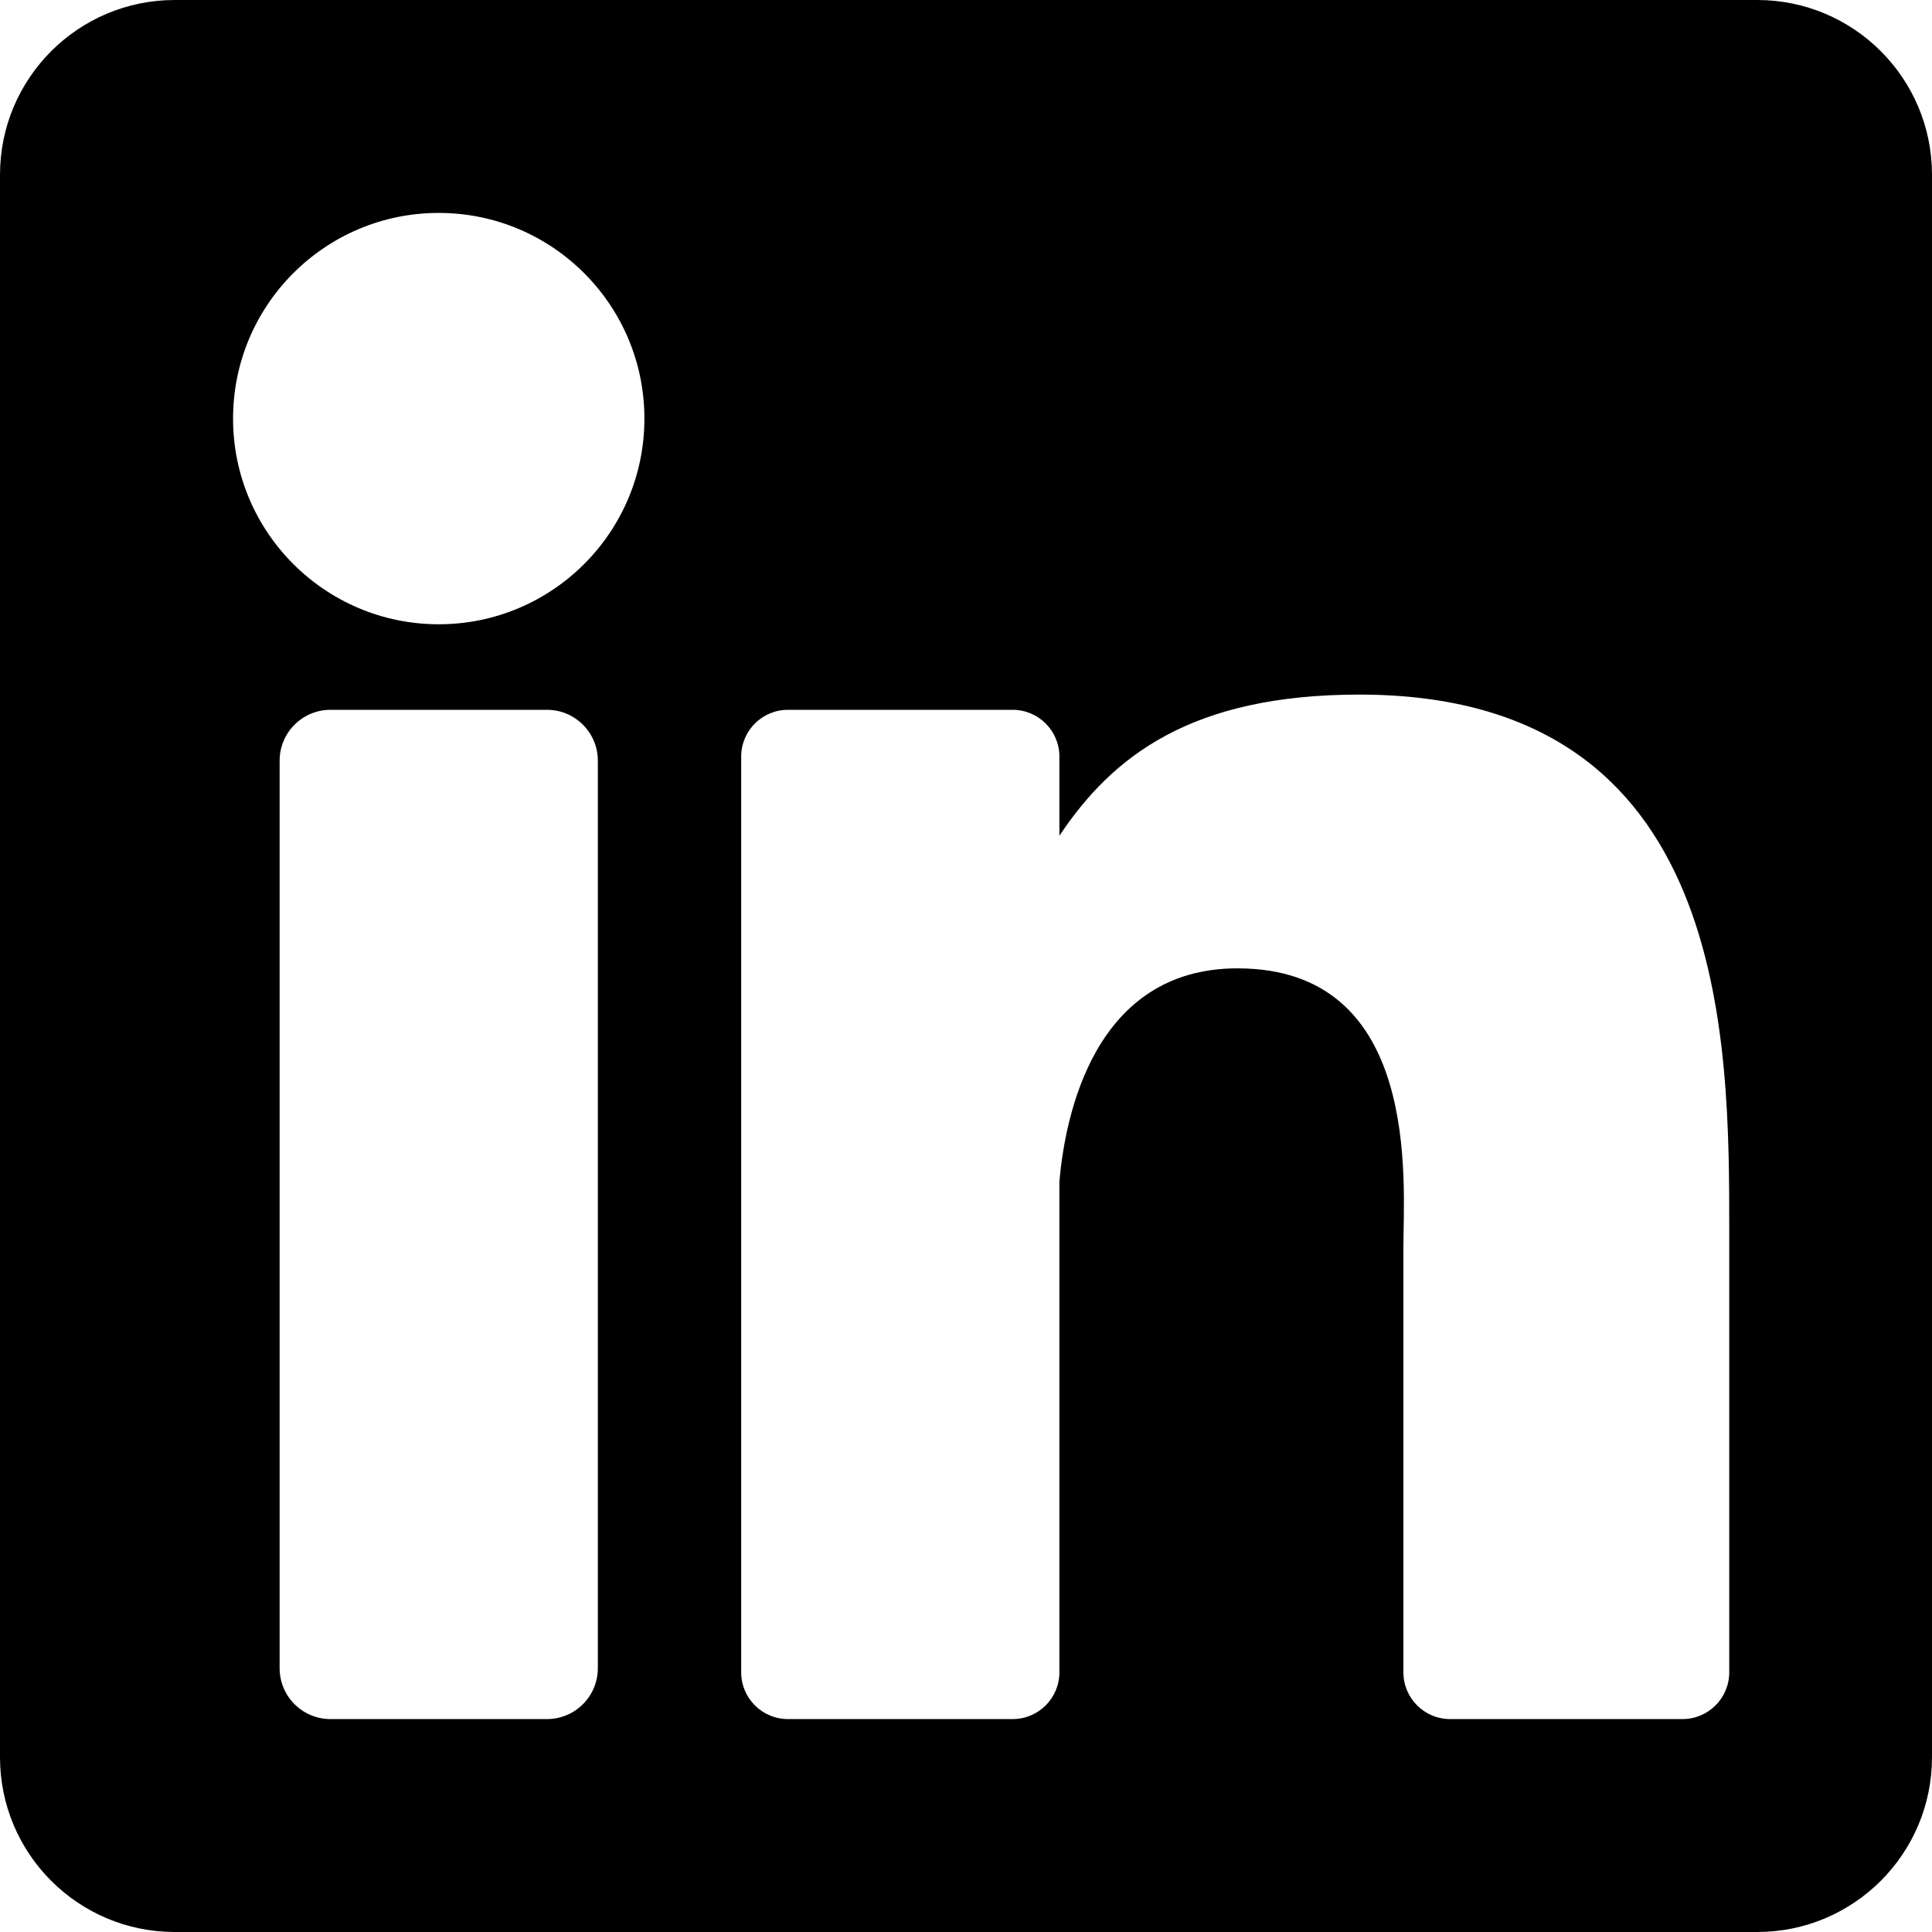
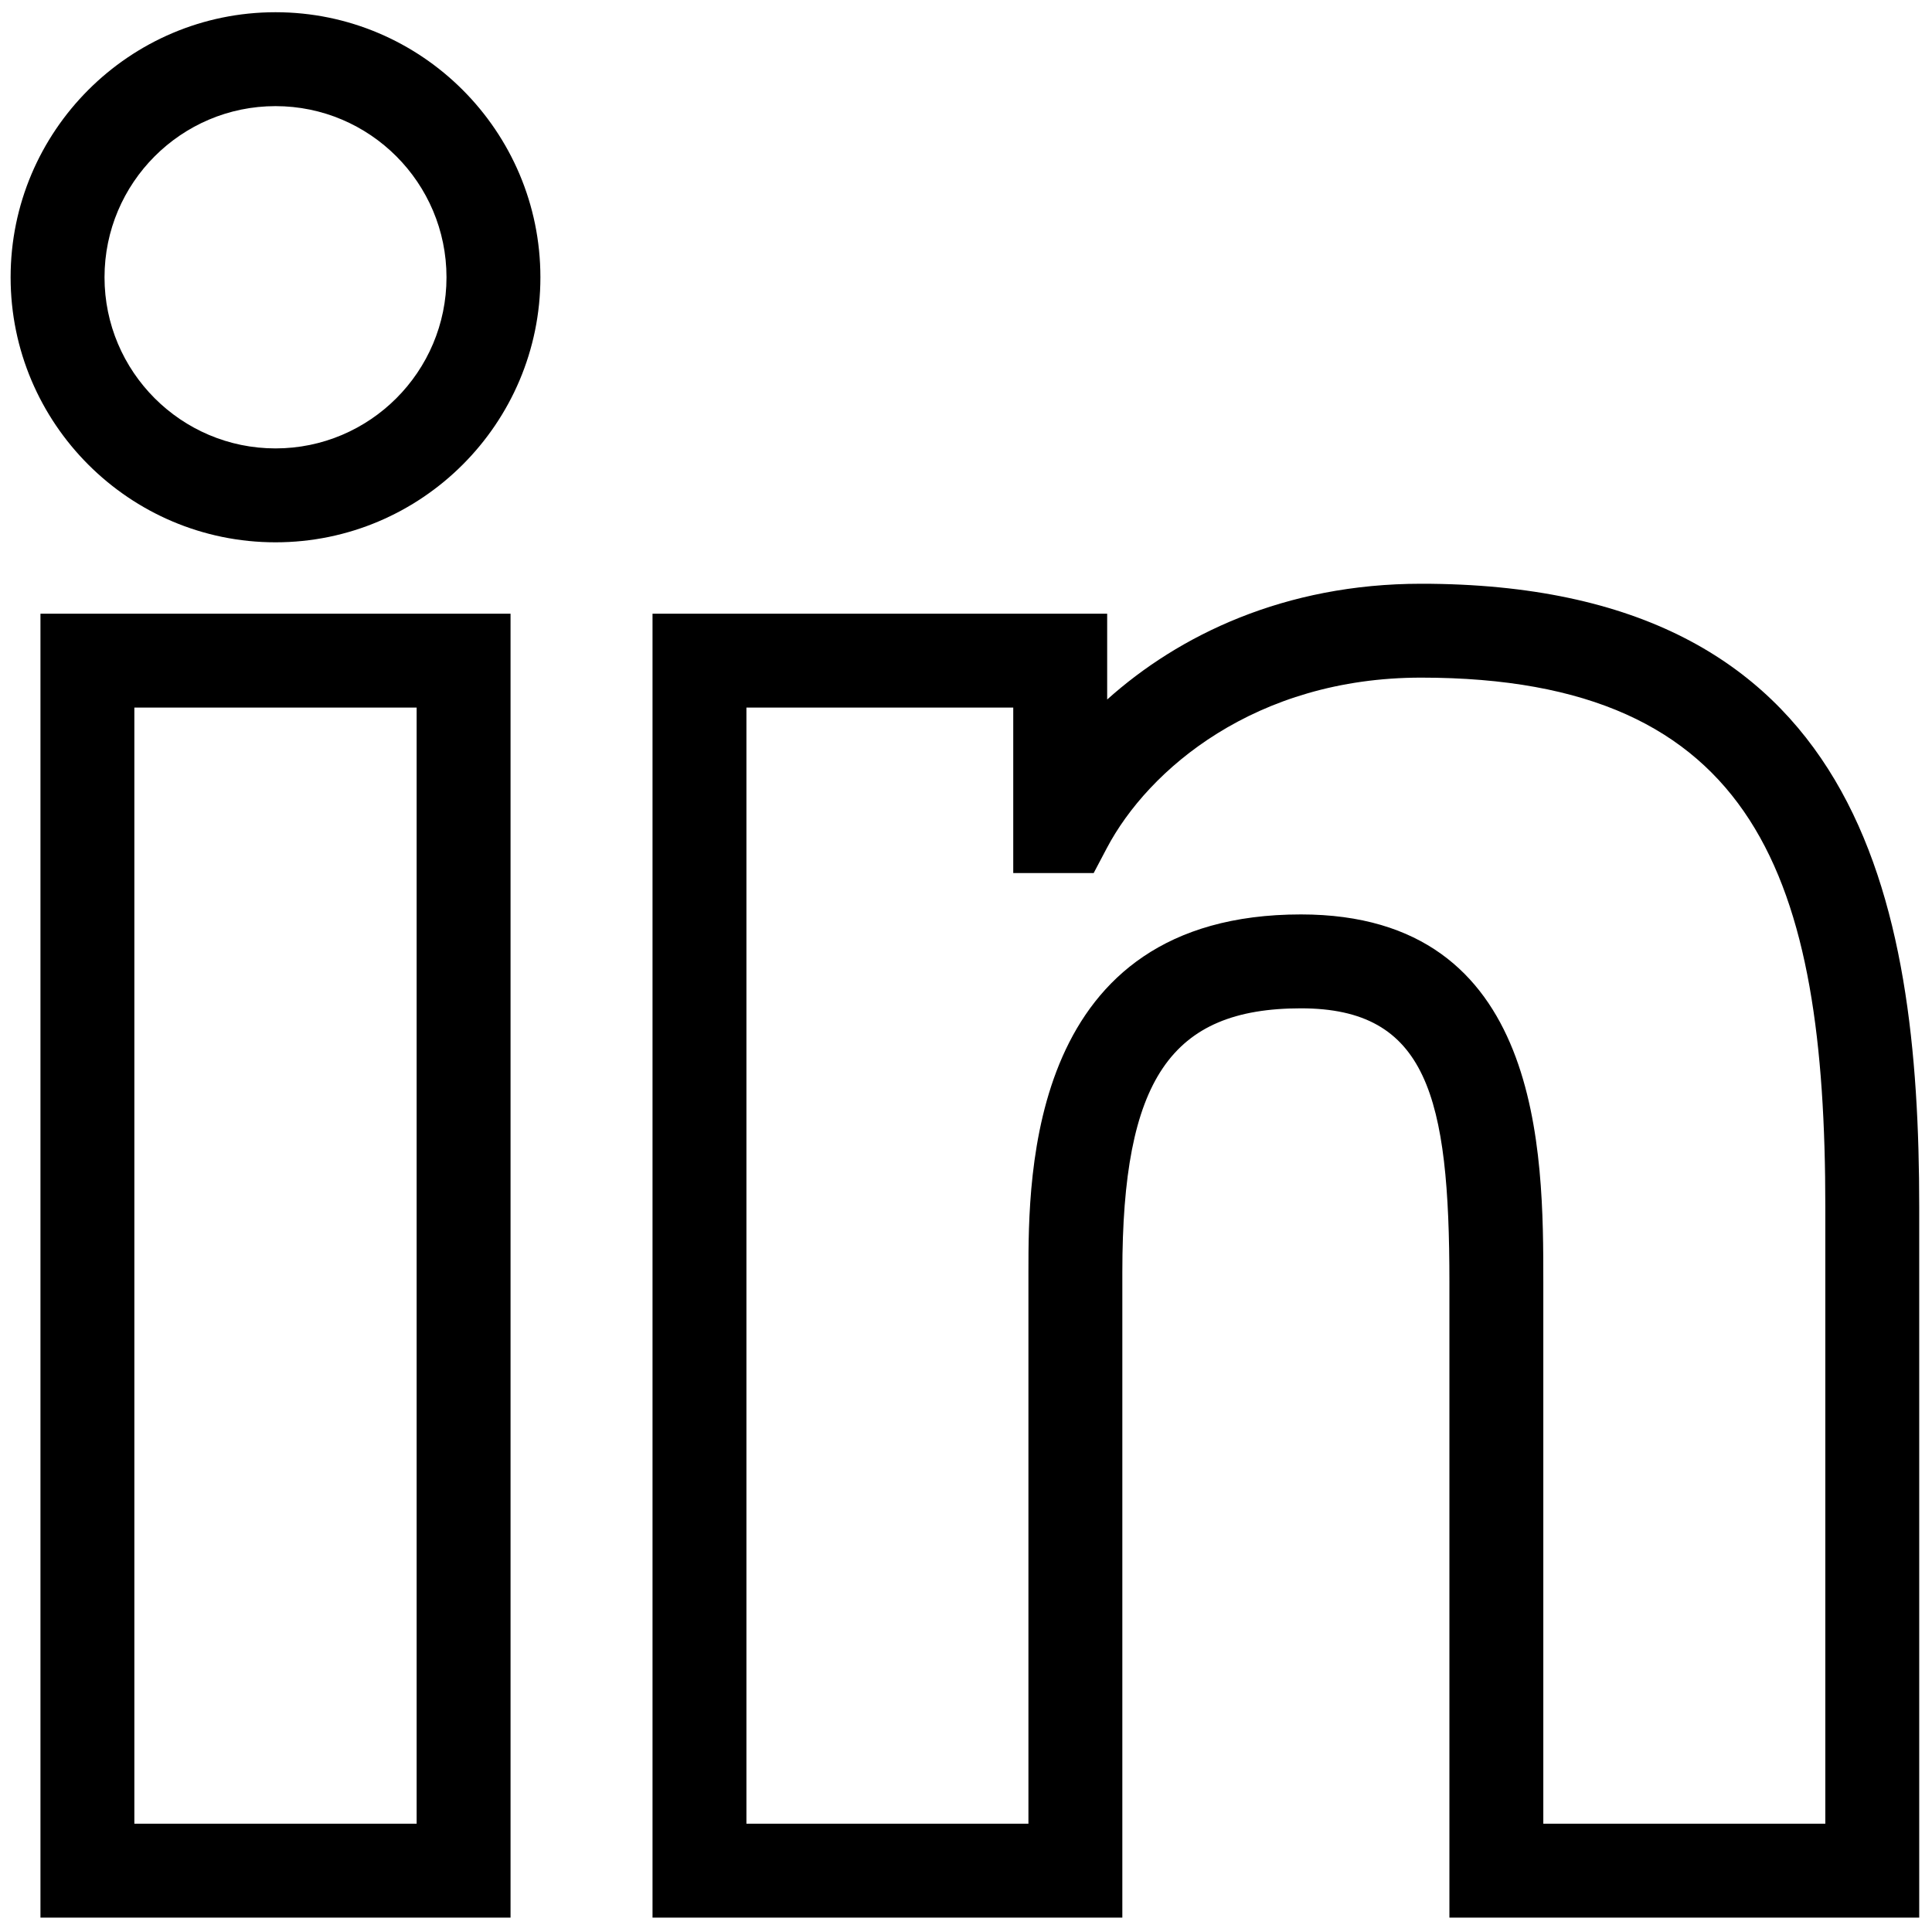
- <svg xmlns="http://www.w3.org/2000/svg" height="800px" width="800px" version="1.1" id="Layer_1" viewBox="0 0 382 382" xml:space="preserve">
-   <path fill="currentColor" d="M347.445,0H34.555C15.471,0,0,15.471,0,34.555v312.889C0,366.529,15.471,382,34.555,382h312.889  C366.529,382,382,366.529,382,347.444V34.555C382,15.471,366.529,0,347.445,0z M118.207,329.844c0,5.554-4.502,10.056-10.056,10.056  H65.345c-5.554,0-10.056-4.502-10.056-10.056V150.403c0-5.554,4.502-10.056,10.056-10.056h42.806  c5.554,0,10.056,4.502,10.056,10.056V329.844z M86.748,123.432c-22.459,0-40.666-18.207-40.666-40.666S64.289,42.1,86.748,42.1  s40.666,18.207,40.666,40.666S109.208,123.432,86.748,123.432z M341.91,330.654c0,5.106-4.14,9.246-9.246,9.246H286.73  c-5.106,0-9.246-4.14-9.246-9.246v-84.168c0-12.556,3.683-55.021-32.813-55.021c-28.309,0-34.051,29.066-35.204,42.11v97.079  c0,5.106-4.139,9.246-9.246,9.246h-44.426c-5.106,0-9.246-4.14-9.246-9.246V149.593c0-5.106,4.14-9.246,9.246-9.246h44.426  c5.106,0,9.246,4.14,9.246,9.246v15.655c10.497-15.753,26.097-27.912,59.312-27.912c73.552,0,73.131,68.716,73.131,106.472  L341.91,330.654L341.91,330.654z" />
+ <svg xmlns="http://www.w3.org/2000/svg" version="1.1" width="256" height="256" viewBox="0 0 256 256" xml:space="preserve">
+   <g style="stroke: none; stroke-width: 0; stroke-dasharray: none; stroke-linecap: butt; stroke-linejoin: miter; stroke-miterlimit: 10; fill: none; fill-rule: nonzero; opacity: 1;" transform="translate(1.406593 1.406593) scale(2.81 2.81)">
+     <path d="M 23.575 89.924 H 1.407 V 28.439 h 22.167 V 89.924 z M 5.835 85.496 h 13.311 v -52.63 H 5.835 V 85.496 z M 12.491 25.072 C 5.603 25.072 0 19.467 0 12.576 c 0 -6.893 5.603 -12.5 12.491 -12.5 c 6.887 0 12.491 5.608 12.491 12.5 C 24.982 19.467 19.379 25.072 12.491 25.072 z M 12.491 4.504 c -4.446 0 -8.063 3.621 -8.063 8.072 c 0 4.448 3.617 8.068 8.063 8.068 c 4.446 0 8.063 -3.619 8.063 -8.068 C 20.554 8.125 16.937 4.504 12.491 4.504 z" style="stroke: none; stroke-width: 1; stroke-dasharray: none; stroke-linecap: butt; stroke-linejoin: miter; stroke-miterlimit: 10; fill: currentColor; fill-rule: nonzero; opacity: 1;" transform=" matrix(1 0 0 1 0 0) " stroke-linecap="round" />
+     <path d="M 90 89.924 H 67.846 V 59.962 c 0 -8.75 -1.048 -12.915 -7.001 -12.915 c -6.14 0 -8.422 3.371 -8.422 12.439 v 30.438 H 30.269 V 28.439 h 21.439 v 4.046 c 3.376 -3.03 8.363 -5.459 14.806 -5.459 C 87.21 27.025 90 41.883 90 56.417 V 89.924 z M 72.274 85.496 h 13.298 v -29.08 c 0 -15.411 -3.189 -24.963 -19.059 -24.963 c -7.81 0 -12.864 4.328 -14.819 8.035 l -0.623 1.181 h -3.792 v -7.803 H 34.697 v 52.63 h 13.298 v -26.01 c 0 -4.614 0 -16.867 12.85 -16.867 c 11.429 0 11.429 11.282 11.429 17.343 V 85.496 z" style="stroke: none; stroke-width: 1; stroke-dasharray: none; stroke-linecap: butt; stroke-linejoin: miter; stroke-miterlimit: 10; fill: currentColor; fill-rule: nonzero; opacity: 1;" transform=" matrix(1 0 0 1 0 0) " stroke-linecap="round" />
+   </g>
</svg>
